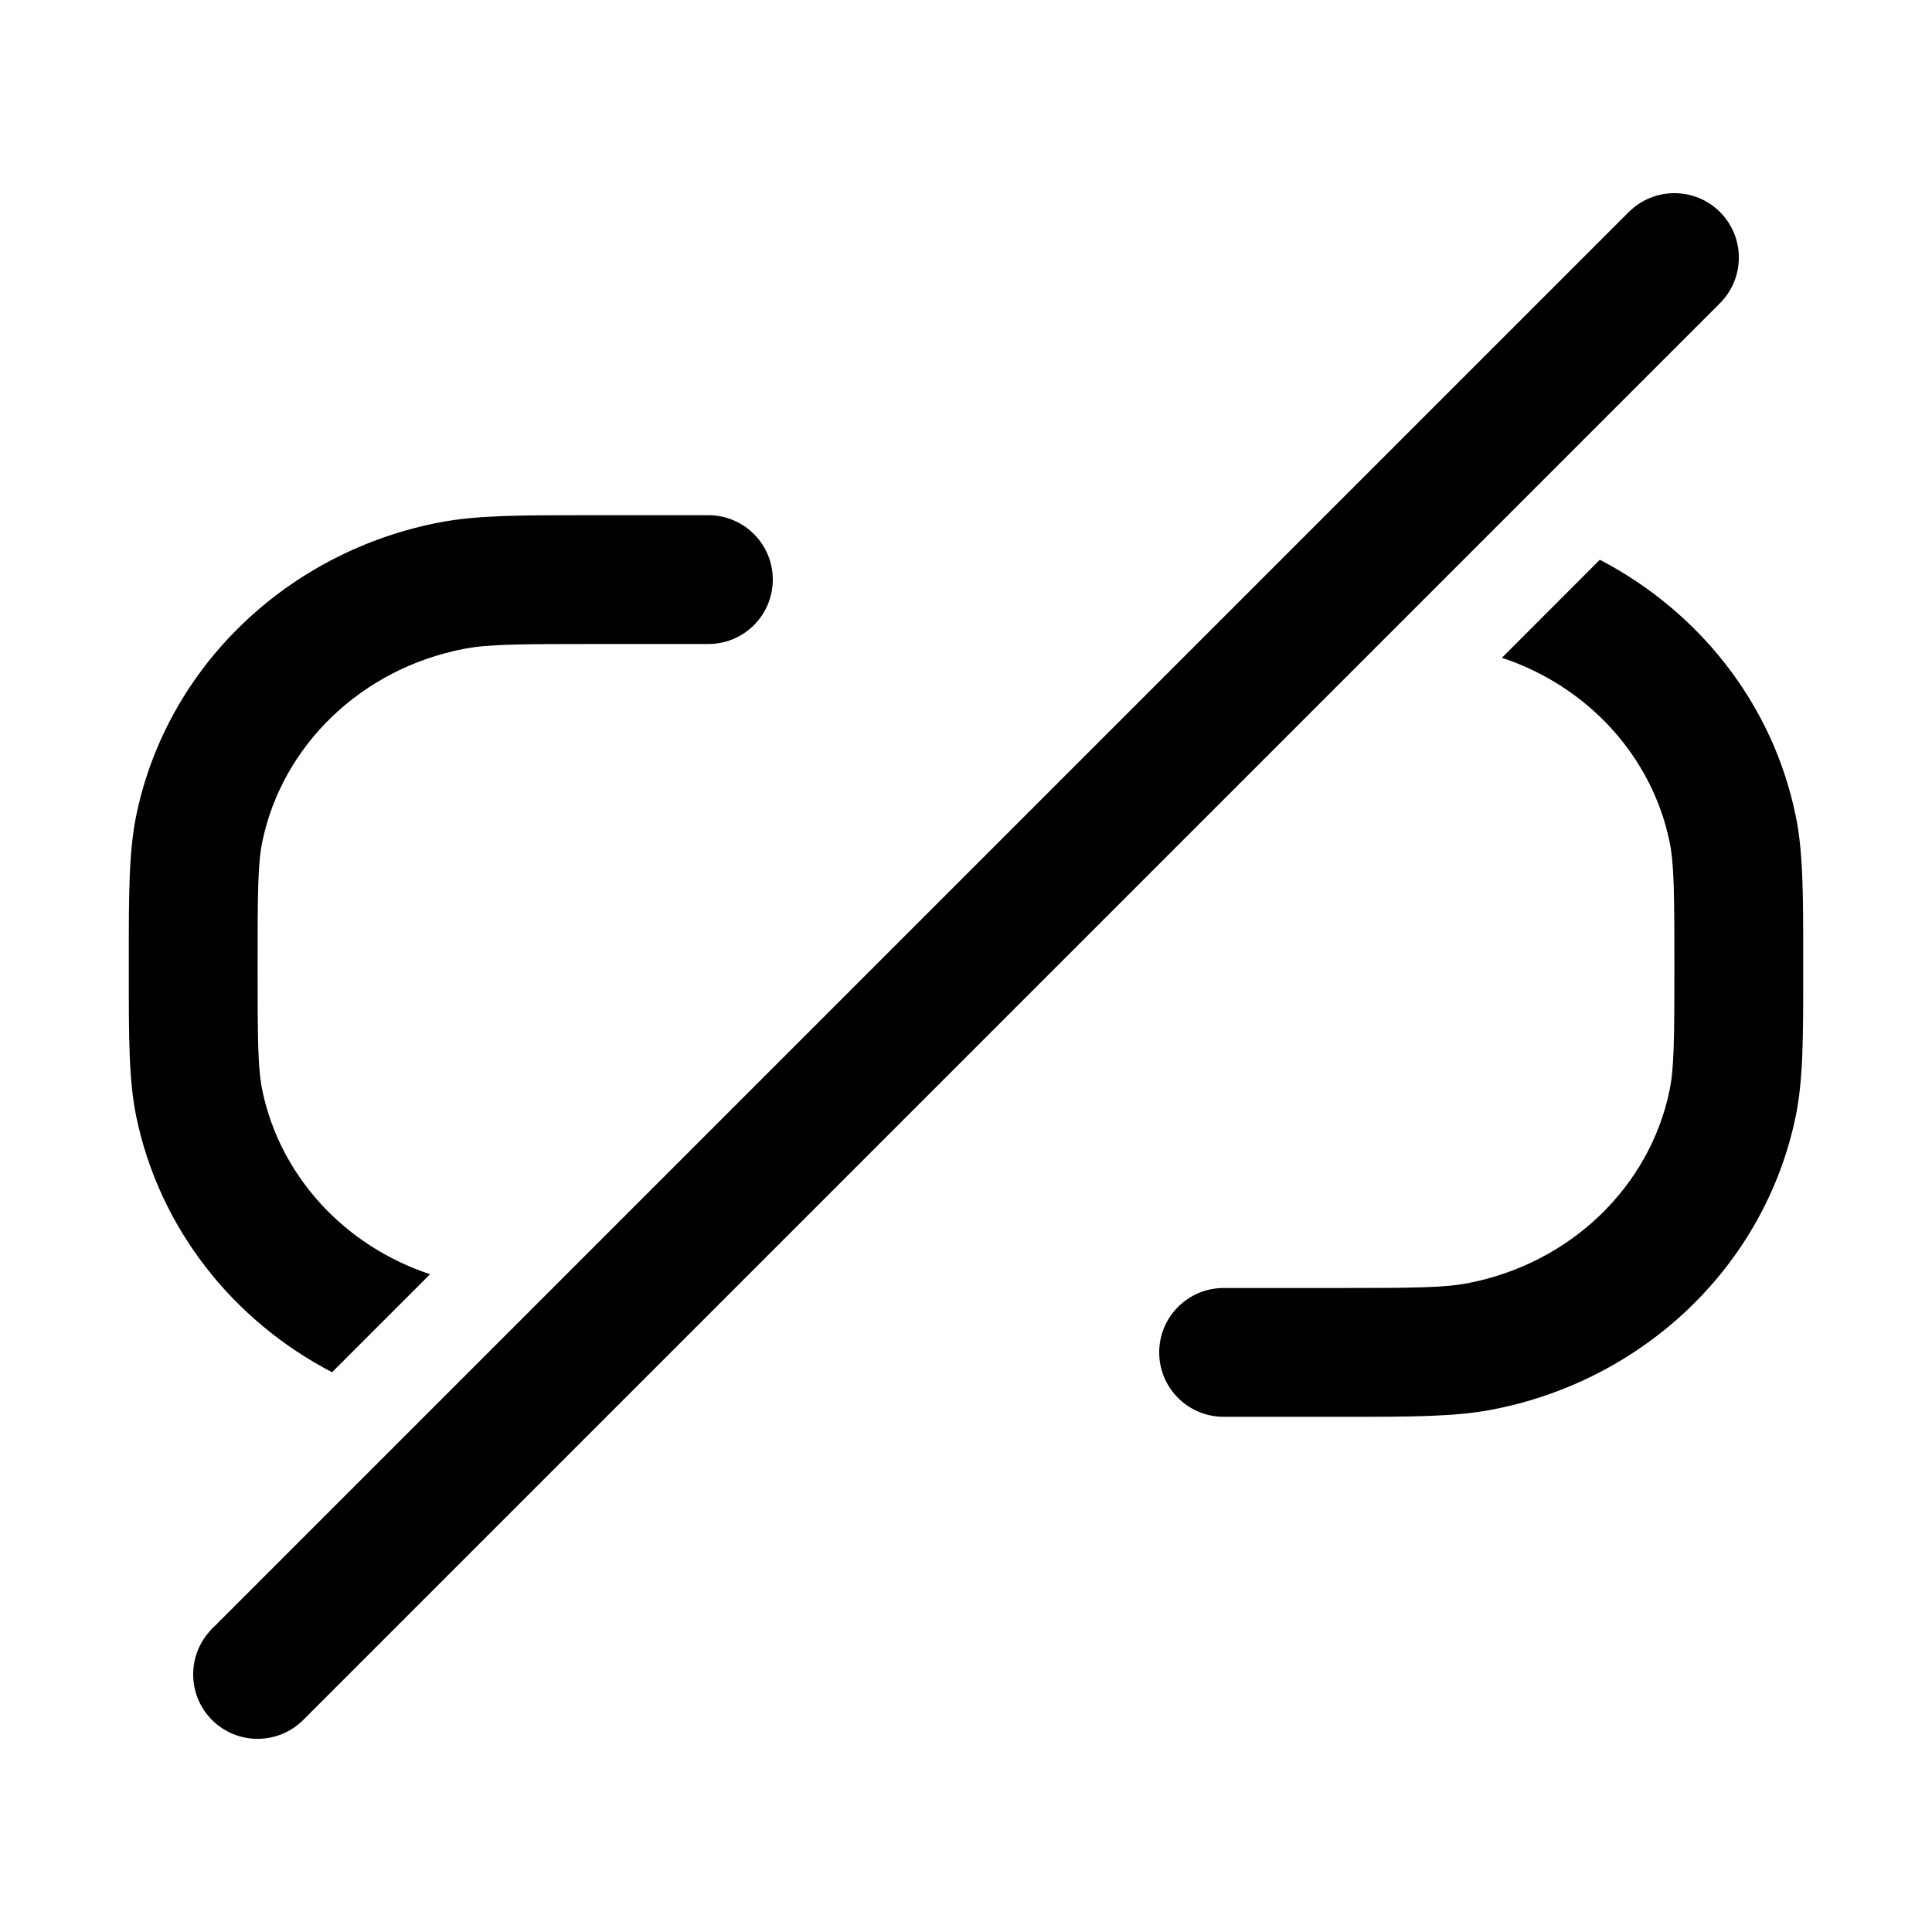
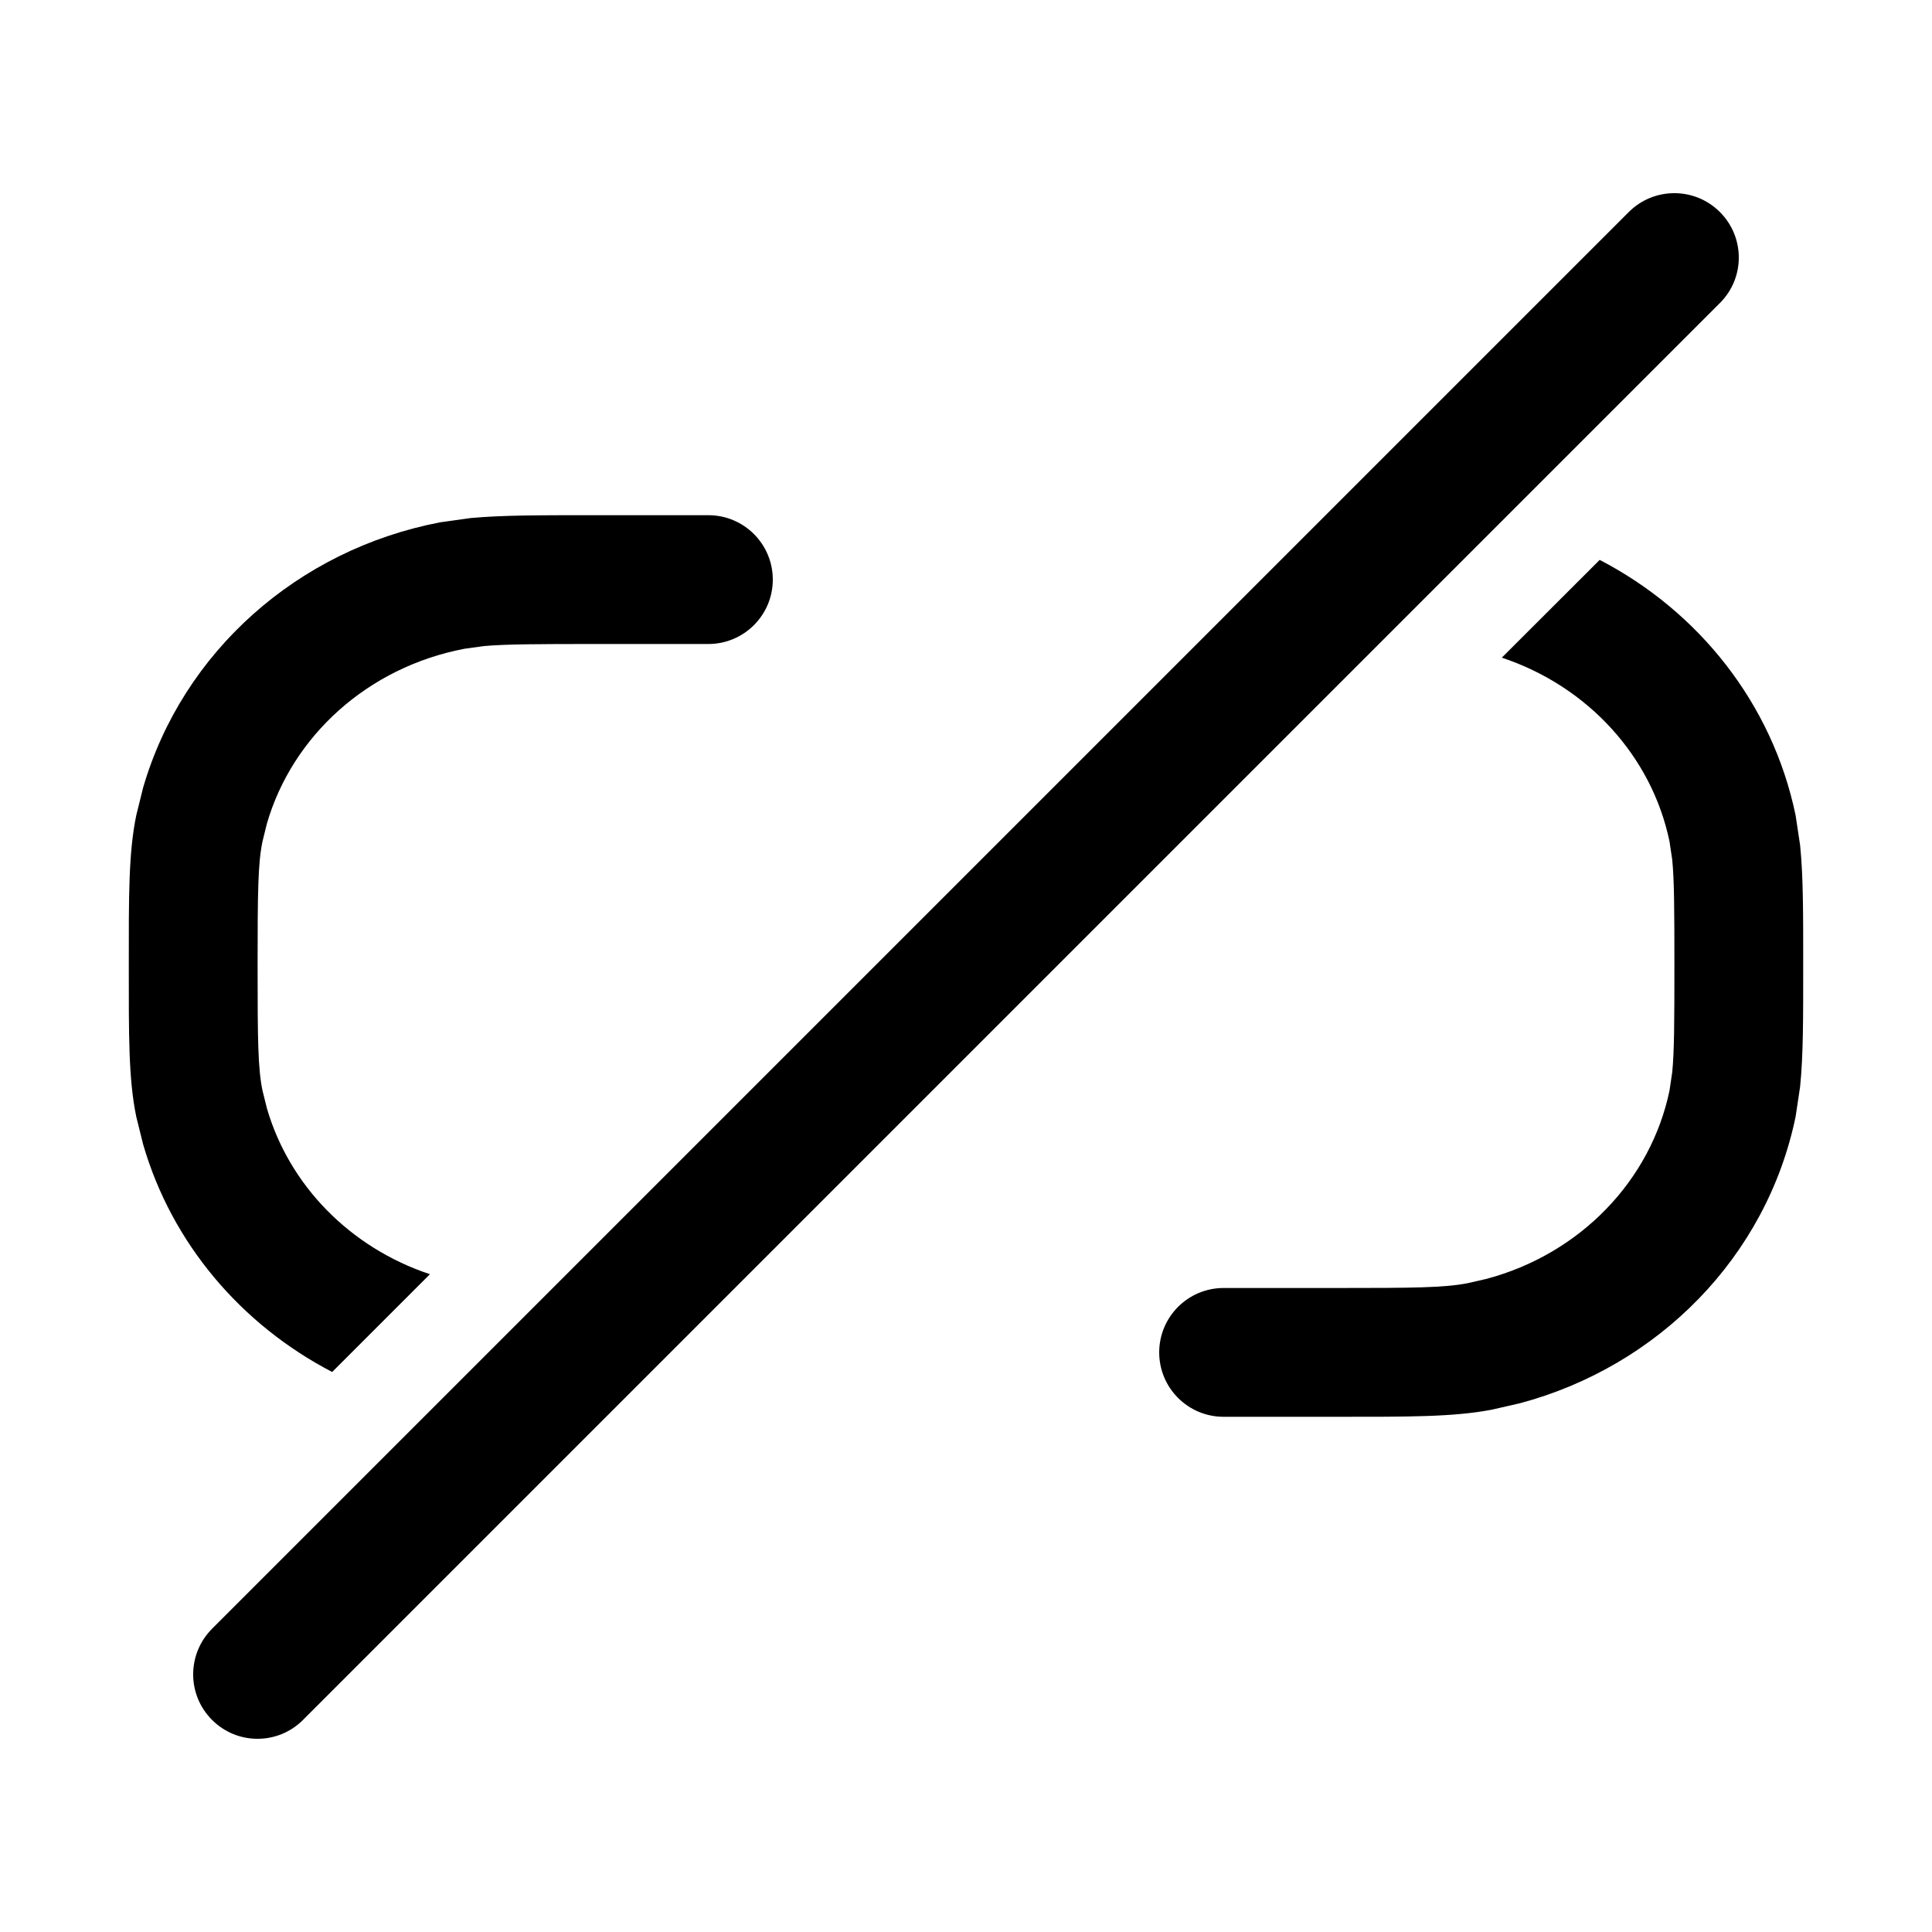
<svg xmlns="http://www.w3.org/2000/svg" width="15" height="15" viewBox="0 0 15 15" fill="none">
-   <path fill-rule="evenodd" clip-rule="evenodd" d="M13.354 2.354C13.549 2.158 13.549 1.842 13.354 1.646C13.158 1.451 12.842 1.451 12.646 1.646L1.646 12.646C1.451 12.842 1.451 13.158 1.646 13.354C1.842 13.549 2.158 13.549 2.354 13.354L13.354 2.354ZM2.037 8.467C2.174 9.126 2.669 9.671 3.339 9.893L2.578 10.654C1.808 10.253 1.238 9.537 1.058 8.67C1 8.387 1 8.06 1 7.563L1 7.5L1 7.437C1 6.94 1 6.613 1.058 6.33C1.298 5.171 2.238 4.28 3.418 4.055C3.707 4 4.041 4 4.564 4L4.625 4H5.5C5.776 4 6 4.224 6 4.5C6 4.776 5.776 5 5.5 5H4.625C4.021 5 3.789 5.002 3.606 5.037C2.803 5.191 2.192 5.789 2.037 6.533C2.002 6.702 2 6.918 2 7.5C2 8.083 2.002 8.298 2.037 8.467ZM12.962 6.533C12.825 5.874 12.33 5.329 11.661 5.107L12.421 4.346C13.191 4.747 13.762 5.463 13.941 6.33C14 6.613 14 6.94 14 7.437L14 7.5L14 7.563C14 8.06 14 8.387 13.941 8.67C13.701 9.829 12.761 10.72 11.581 10.945C11.293 11 10.958 11 10.435 11L10.375 11H9.5C9.224 11 9 10.776 9 10.5C9 10.224 9.224 10 9.5 10H10.375C10.979 10 11.21 9.998 11.394 9.963C12.197 9.809 12.808 9.211 12.962 8.467C12.997 8.298 13 8.083 13 7.5C13 6.918 12.997 6.702 12.962 6.533Z" fill="currentColor" />
+   <path d="M12.646 1.646C12.841 1.451 13.158 1.451 13.353 1.646C13.549 1.842 13.549 2.158 13.353 2.353L2.353 13.353C2.158 13.549 1.841 13.549 1.646 13.353C1.451 13.158 1.451 12.842 1.646 12.646L12.646 1.646ZM12.42 4.347C13.19 4.747 13.761 5.463 13.941 6.33L13.976 6.562C14.001 6.808 14 7.1 14 7.5C14 7.899 14.001 8.192 13.976 8.437L13.941 8.67C13.716 9.757 12.876 10.608 11.8 10.895L11.581 10.945C11.281 11.002 10.932 11 10.375 11H9.5C9.224 11 9 10.776 9 10.5C9 10.224 9.224 10 9.5 10H10.375C10.978 10 11.21 9.998 11.393 9.963L11.542 9.929C12.271 9.734 12.817 9.164 12.962 8.467L12.983 8.326C12.999 8.167 13 7.937 13 7.5C13 7.063 12.999 6.833 12.983 6.674L12.962 6.533C12.825 5.874 12.33 5.329 11.66 5.106L12.42 4.347ZM5.5 4C5.776 4 6 4.224 6 4.5C6 4.776 5.776 5 5.5 5H4.625C4.172 5 3.928 5.001 3.758 5.016L3.606 5.037C2.853 5.181 2.269 5.716 2.072 6.395L2.038 6.533C2.003 6.702 2 6.917 2 7.5C2 8.082 2.003 8.298 2.038 8.467L2.072 8.604C2.245 9.201 2.716 9.686 3.338 9.893L2.579 10.652C1.873 10.285 1.334 9.654 1.111 8.884L1.058 8.67C0.997 8.375 1 8.033 1 7.5C1 6.967 0.997 6.625 1.058 6.33L1.111 6.116C1.417 5.062 2.312 4.266 3.419 4.055L3.655 4.022C3.906 3.999 4.207 4 4.625 4H5.5Z" fill="currentColor" />
</svg>
